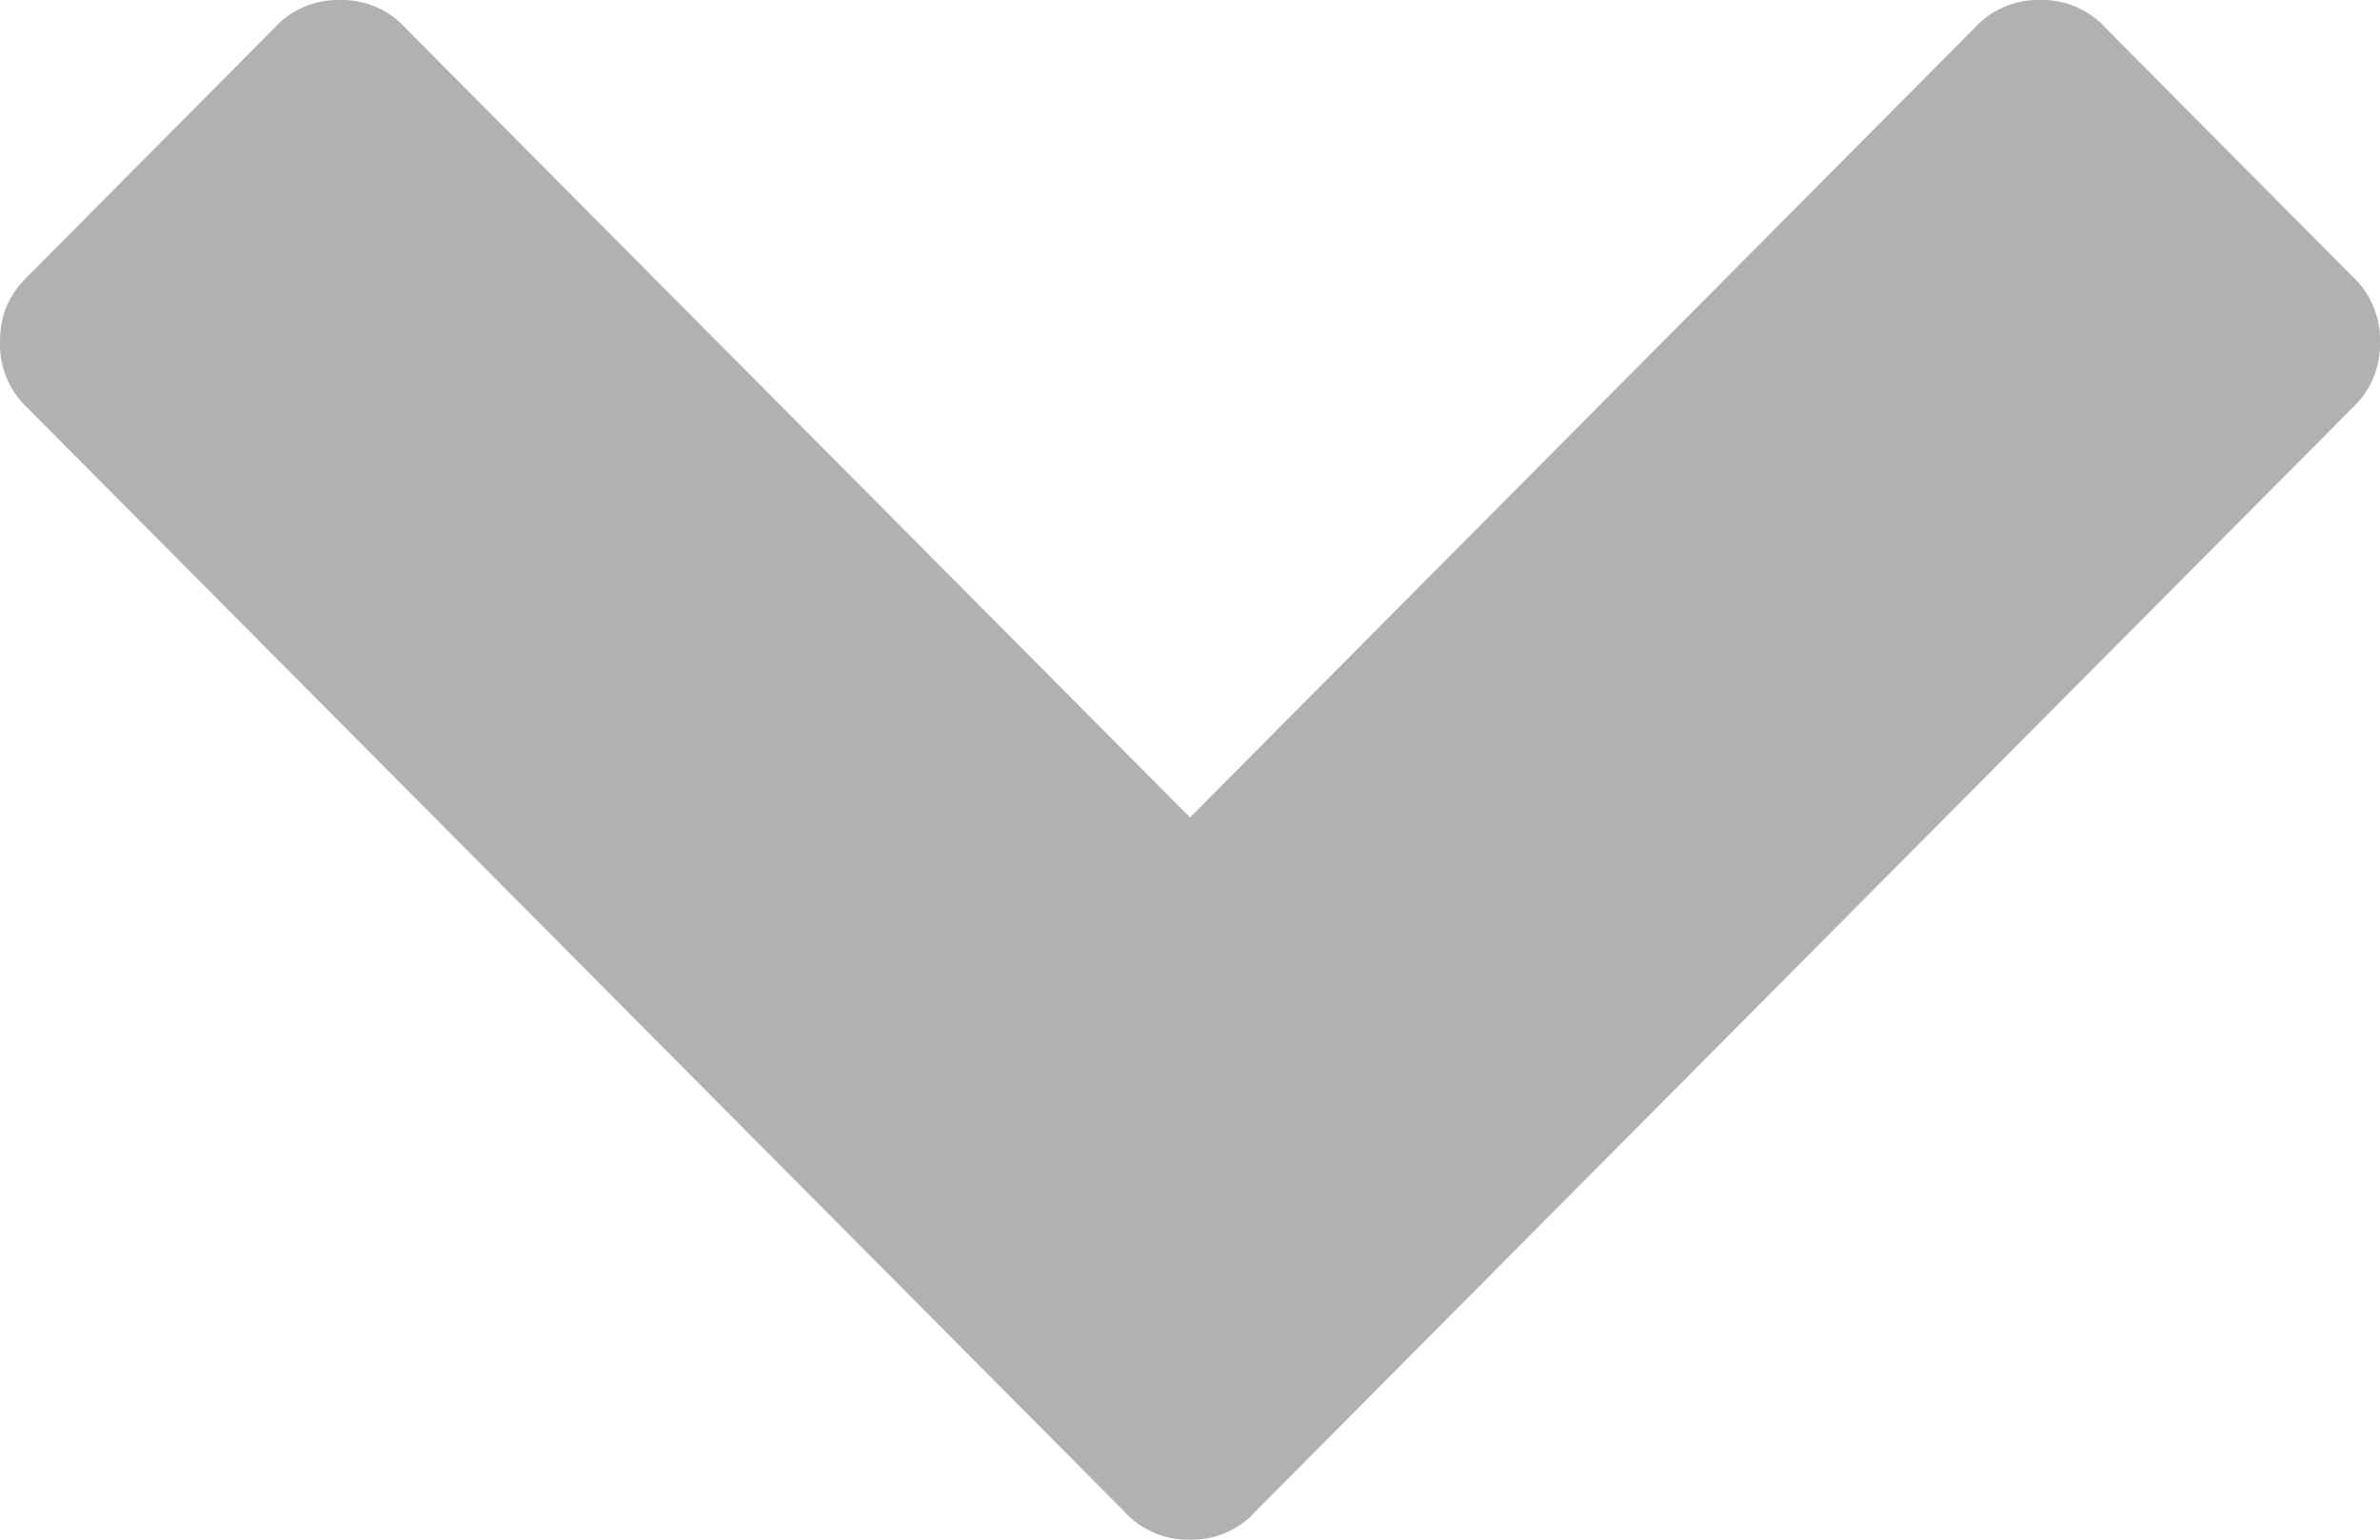
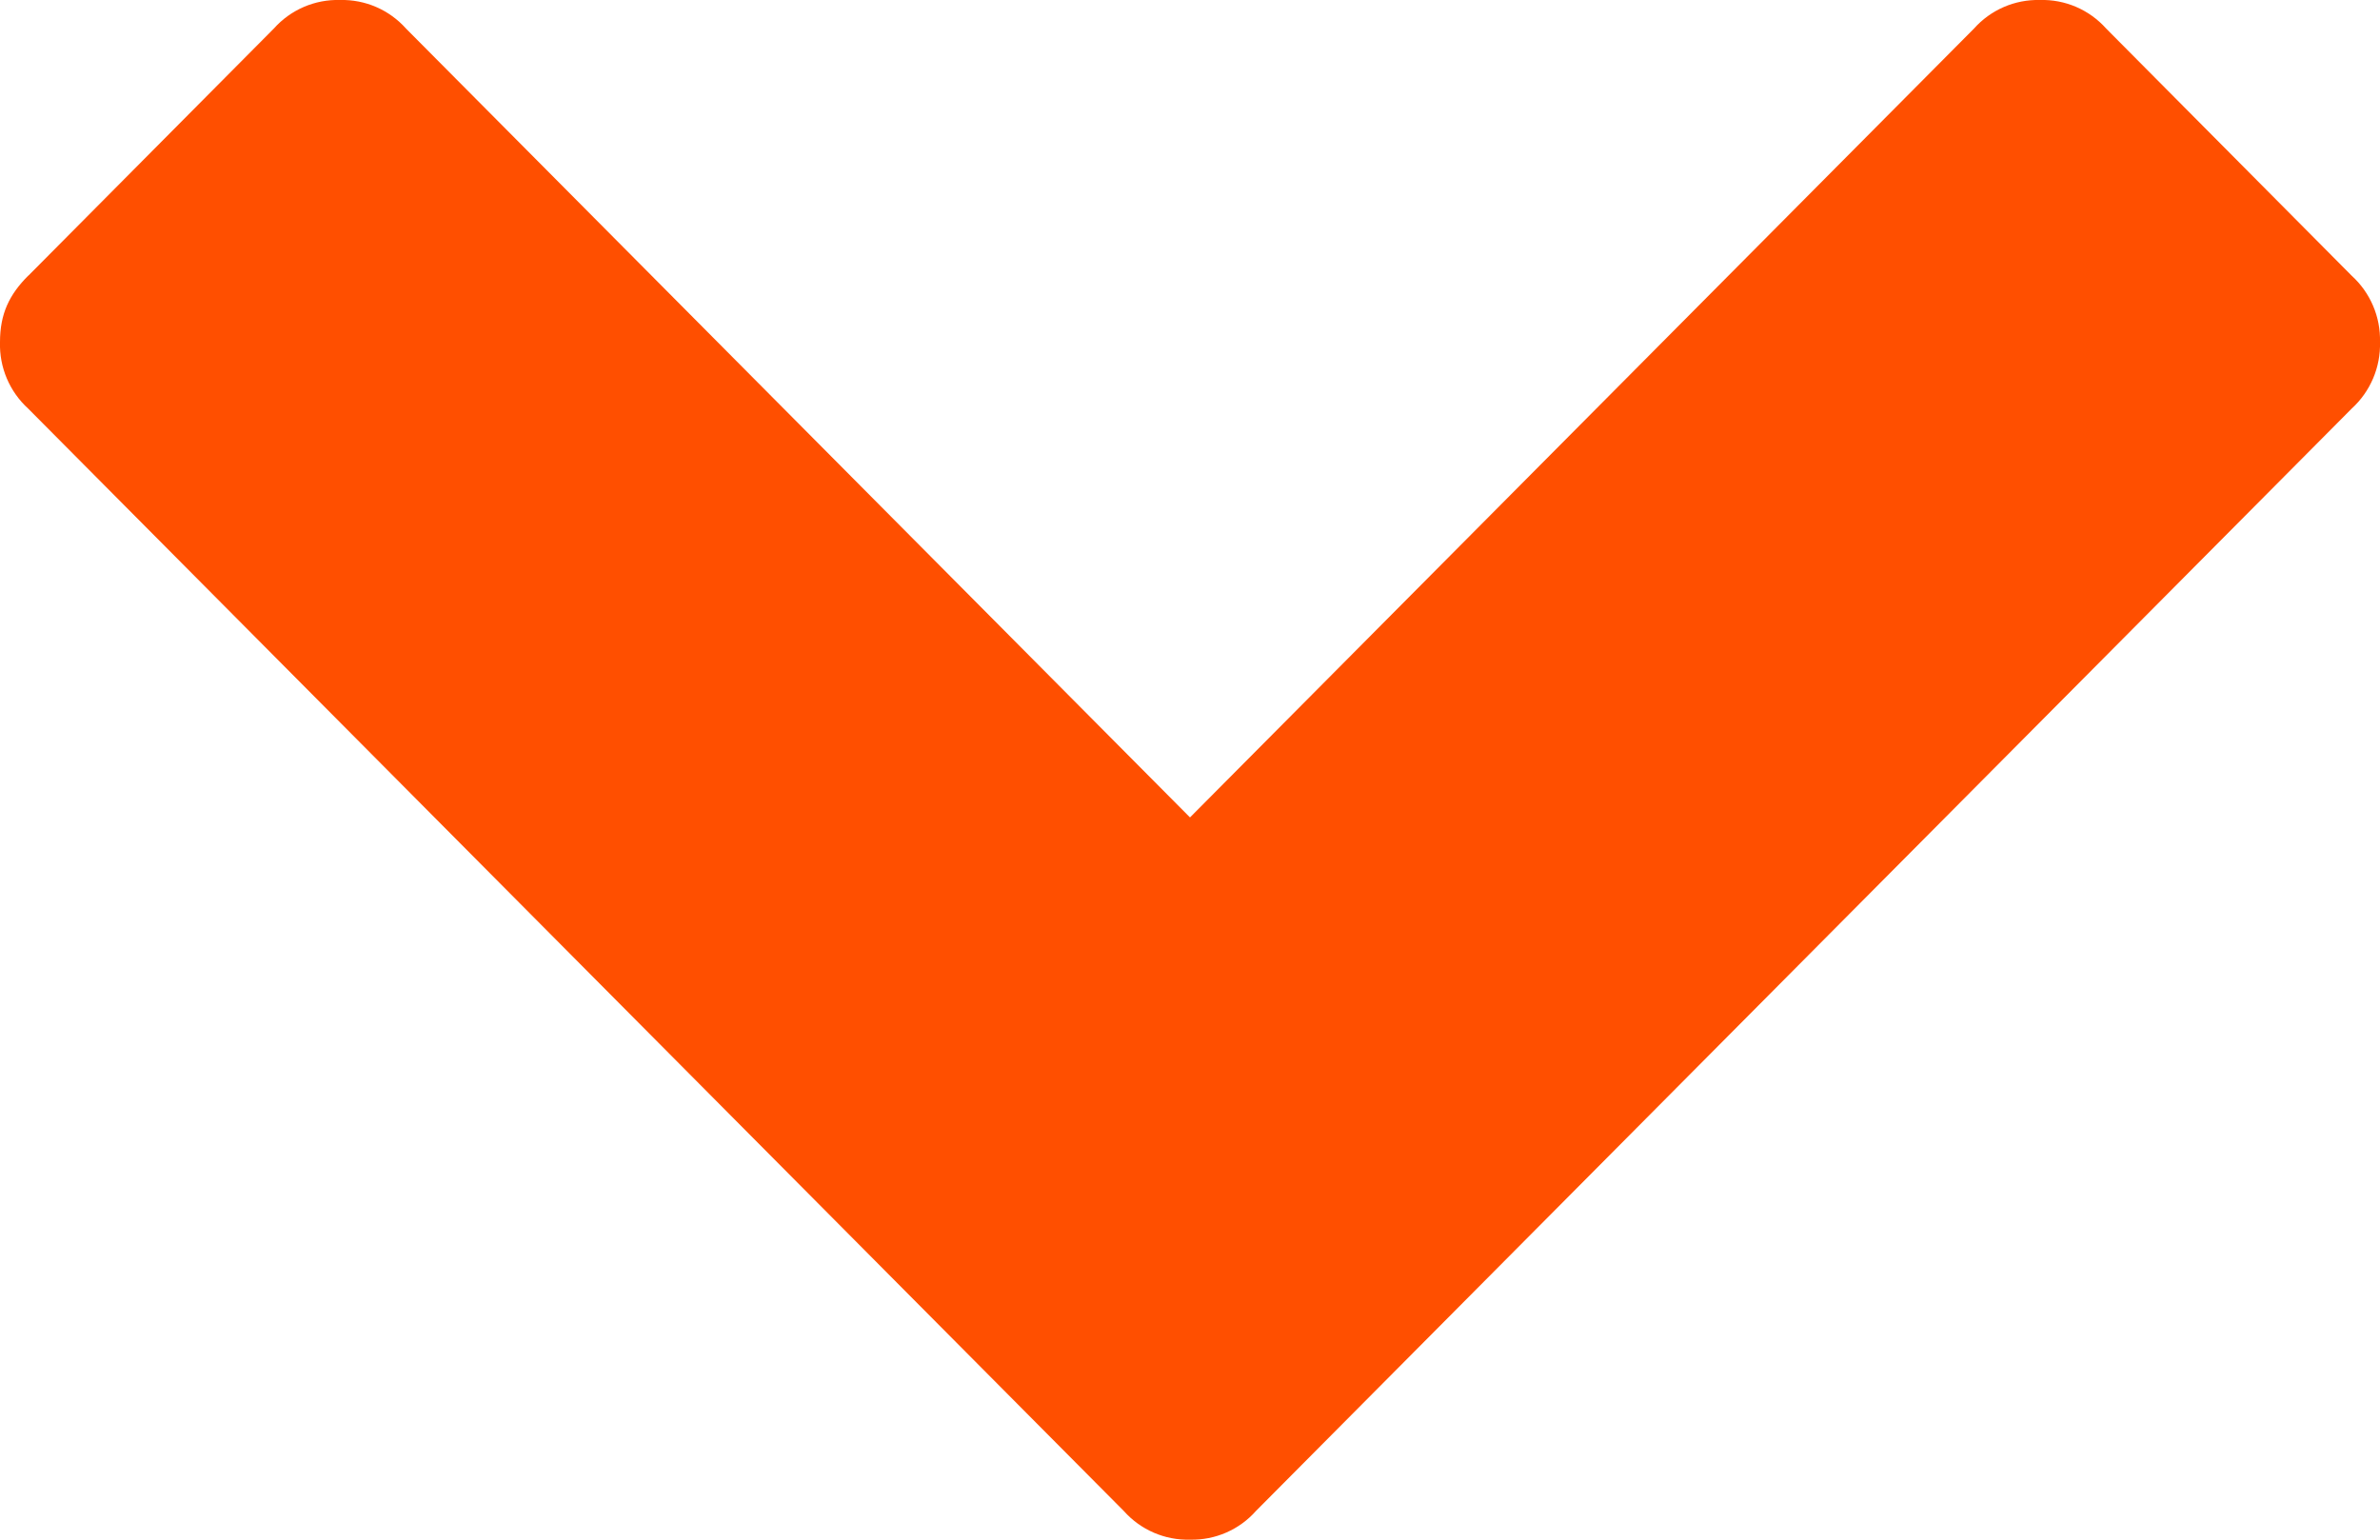
<svg xmlns="http://www.w3.org/2000/svg" viewBox="0 0 17 11" width="17" height="11">
-   <path fill="#B1B1B1" d="M.202 1.97L1.956.204A.61.61 0 0 1 2.43 0a.61.61 0 0 1 .47.204L8.5 5.84 14.1.204A.61.61 0 0 1 14.57 0a.61.61 0 0 1 .474.204l1.754 1.766a.618.618 0 0 1 .202.473.62.62 0 0 1-.202.476l-7.826 7.875A.61.61 0 0 1 8.5 11a.61.61 0 0 1-.472-.204L.202 2.92A.618.618 0 0 1 0 2.444c0-.203.067-.34.202-.475z" />
+   <path fill="#ff4f00" d="M.202 1.97L1.956.204A.61.61 0 0 1 2.43 0a.61.61 0 0 1 .47.204L8.5 5.84 14.1.204A.61.61 0 0 1 14.57 0a.61.61 0 0 1 .474.204l1.754 1.766a.618.618 0 0 1 .202.473.62.62 0 0 1-.202.476l-7.826 7.875A.61.61 0 0 1 8.5 11a.61.61 0 0 1-.472-.204L.202 2.92A.618.618 0 0 1 0 2.444c0-.203.067-.34.202-.475z" />
</svg>
